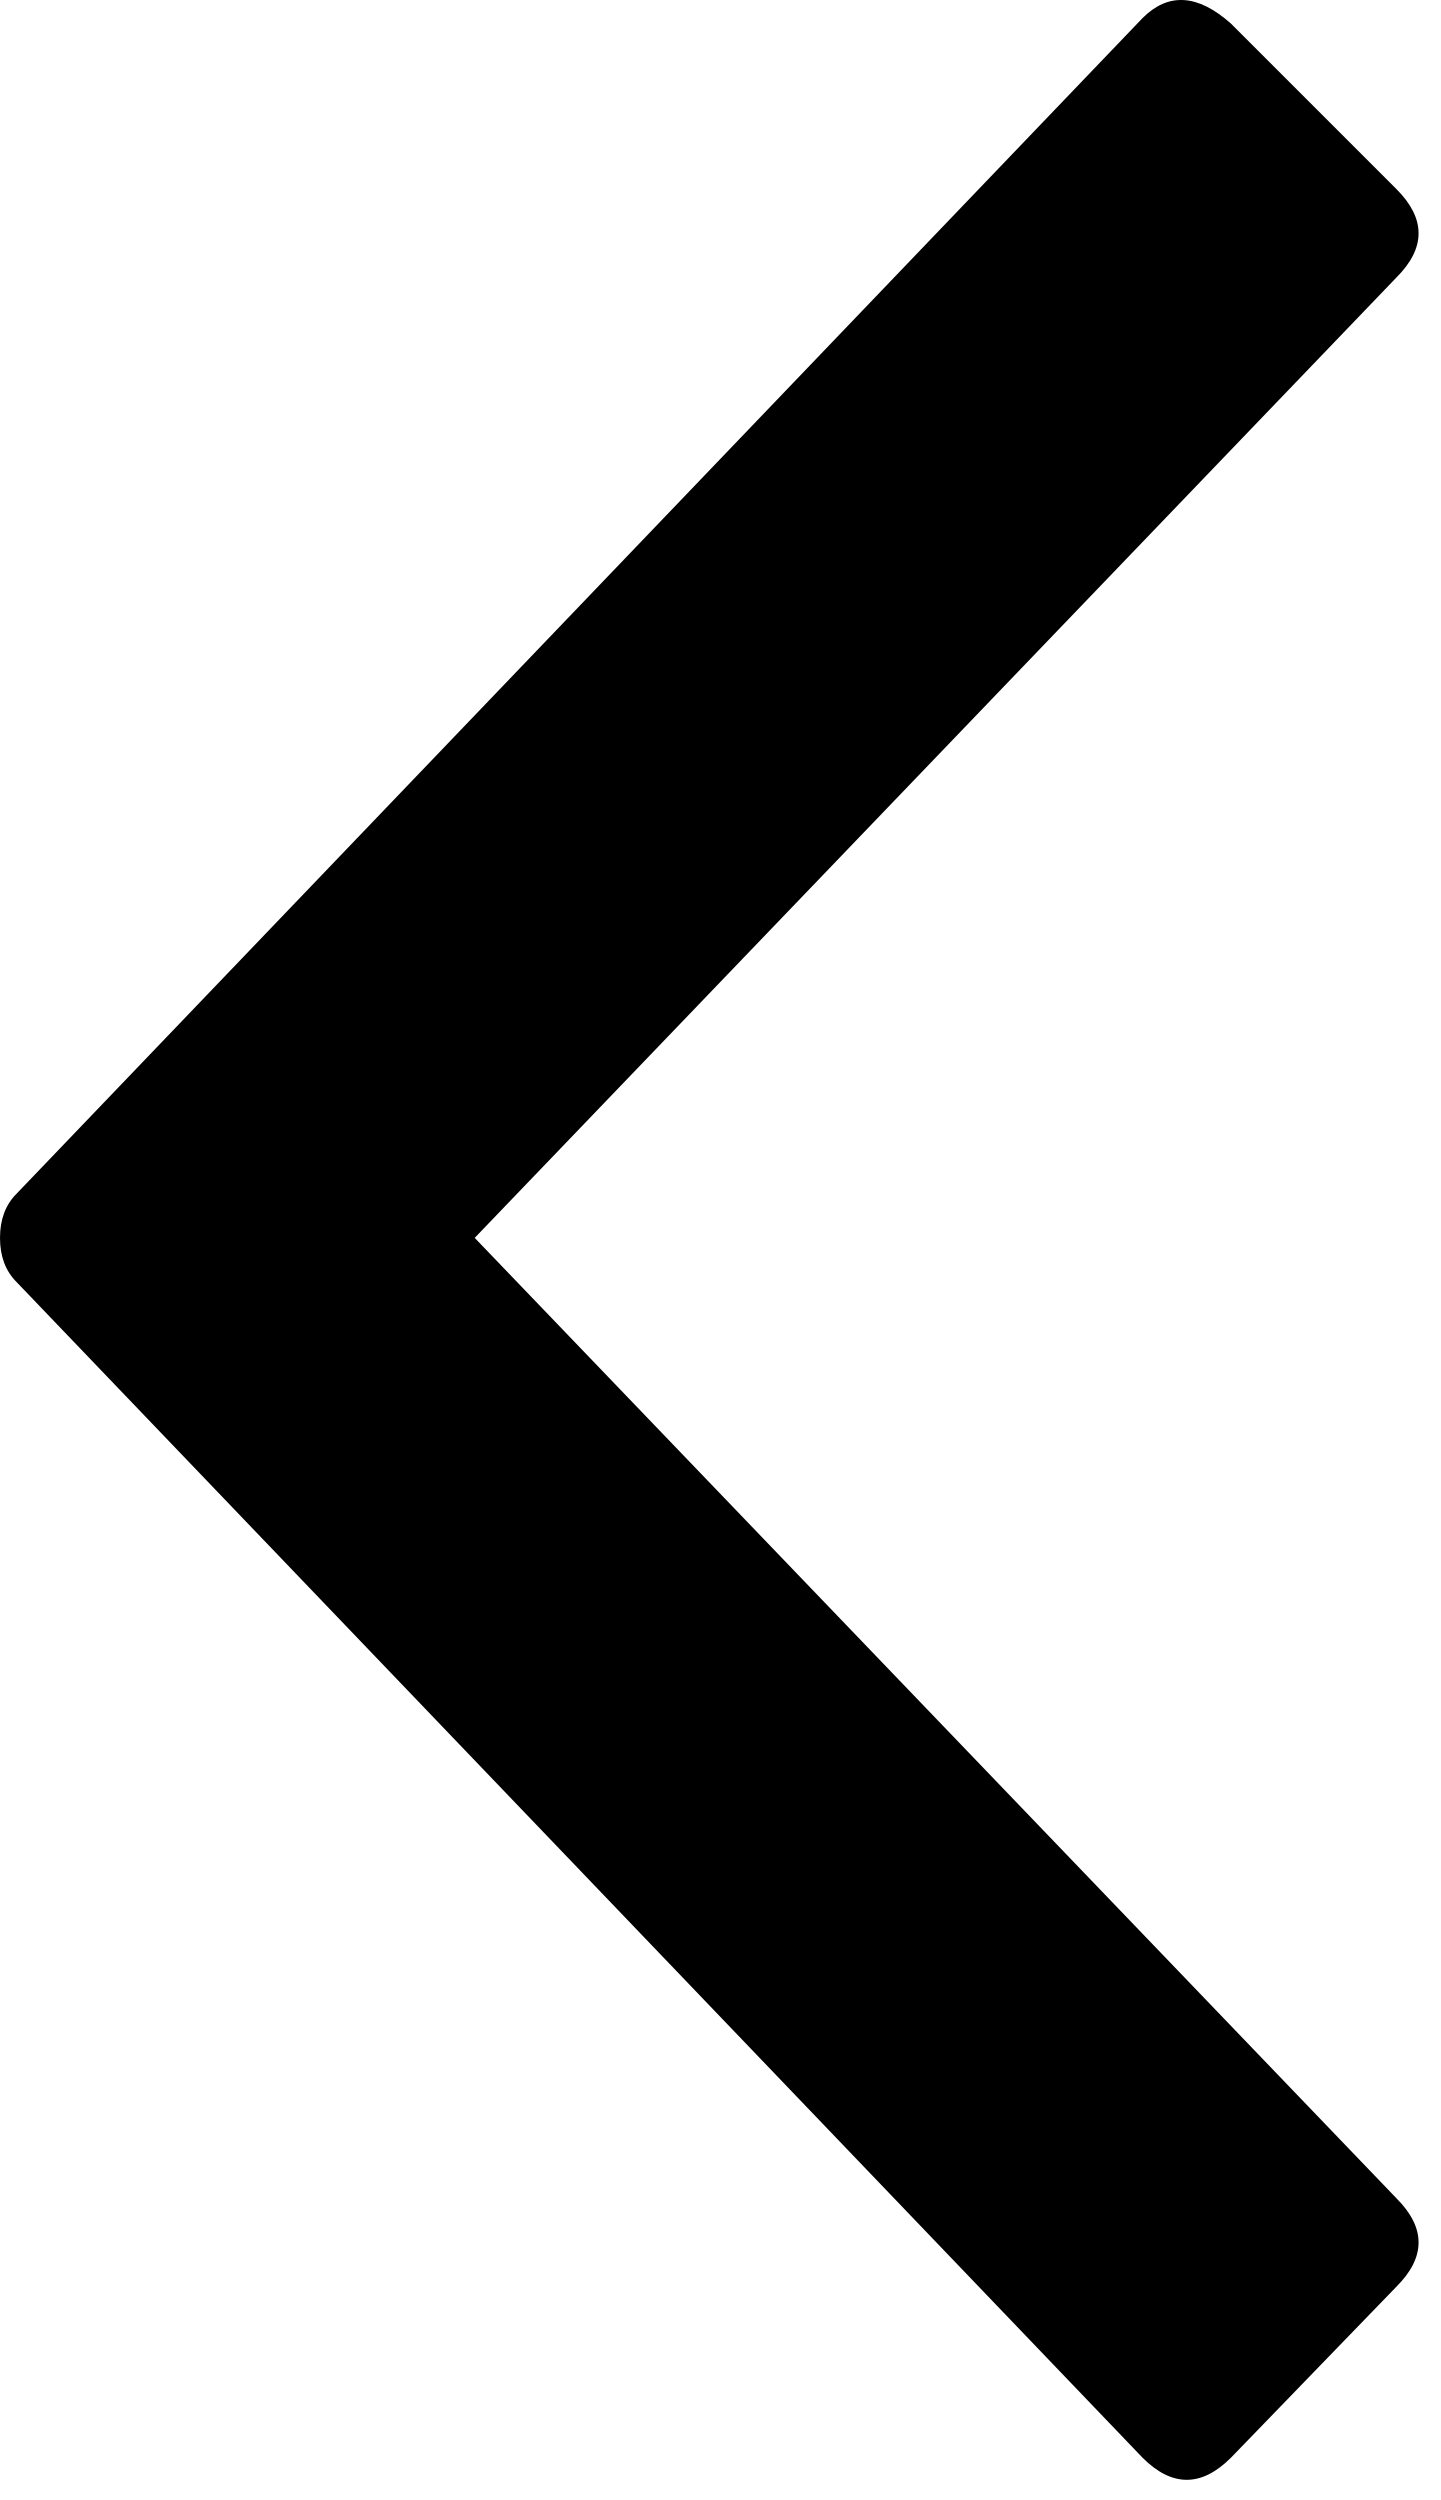
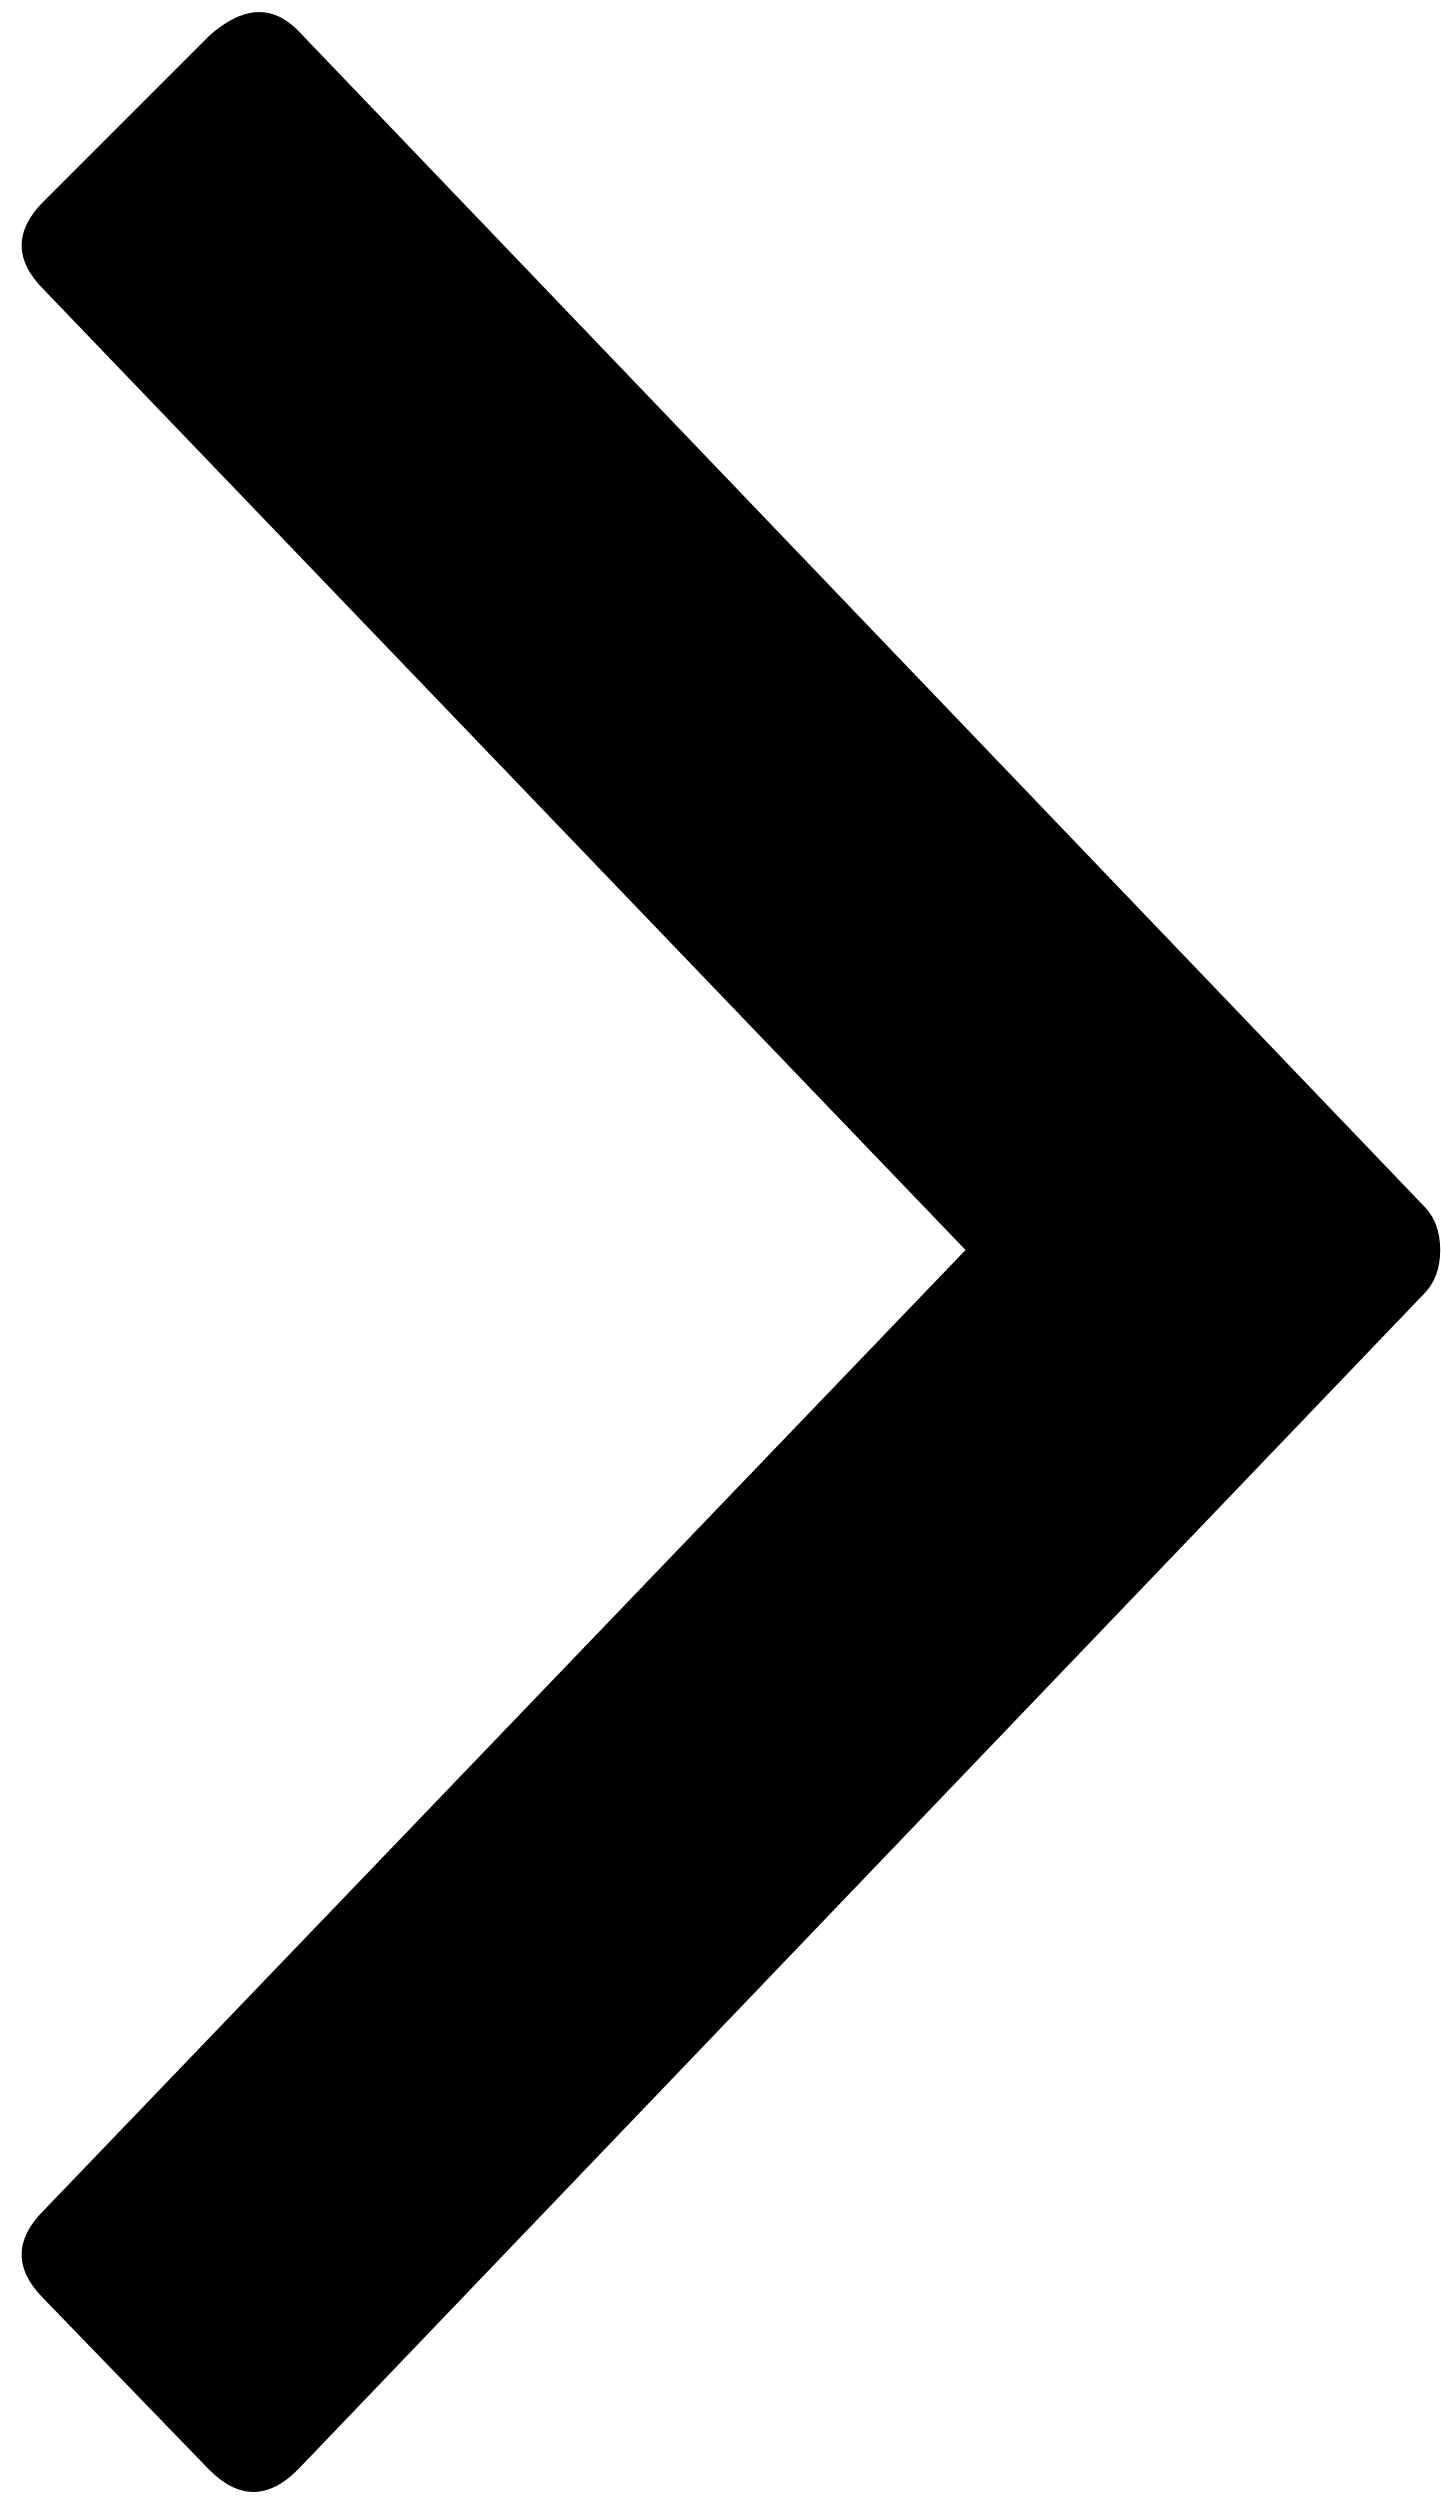
<svg xmlns="http://www.w3.org/2000/svg" width="53px" height="92px" viewBox="0 0 53 92" version="1.1">
  <defs />
  <g id="Page-1" stroke="none" stroke-width="1" fill="none" fill-rule="evenodd">
-     <g id="Artboard-7" transform="translate(-260, -375)" fill="#000000">
-       <path d="M294.734,420.554 L260.813,385.21 C259.729,384.127 259.729,383.044 260.813,381.96 L266.906,375.867 C268.125,374.783 269.208,374.716 270.156,375.664 L311.594,418.929 C312,419.335 312.203,419.877 312.203,420.554 C312.203,421.231 312,421.773 311.594,422.179 L270.156,465.445 C269.073,466.528 267.99,466.528 266.906,465.445 L260.813,459.148 C259.729,458.065 259.729,456.981 260.813,455.898 L294.734,420.554 Z" id="" transform="translate(286.1016, 420.6286) scale(-1, 1) translate(-286.1016, -420.6286) " />
+     <g id="Artboard-7" transform="translate(-259, -195)" fill="#000000">
+       <path d="M294.531,241 L260.609,205.656 C259.526,204.573 259.526,203.49 260.609,202.406 L266.703,196.312 C267.922,195.229 269.005,195.161 269.953,196.109 L311.391,239.375 C311.797,239.781 312,240.323 312,241 C312,241.677 311.797,242.219 311.391,242.625 L269.953,285.891 C268.87,286.974 267.786,286.974 266.703,285.891 L260.609,279.594 C259.526,278.51 259.526,277.427 260.609,276.344 L294.531,241 Z" id="" />
    </g>
  </g>
</svg>
